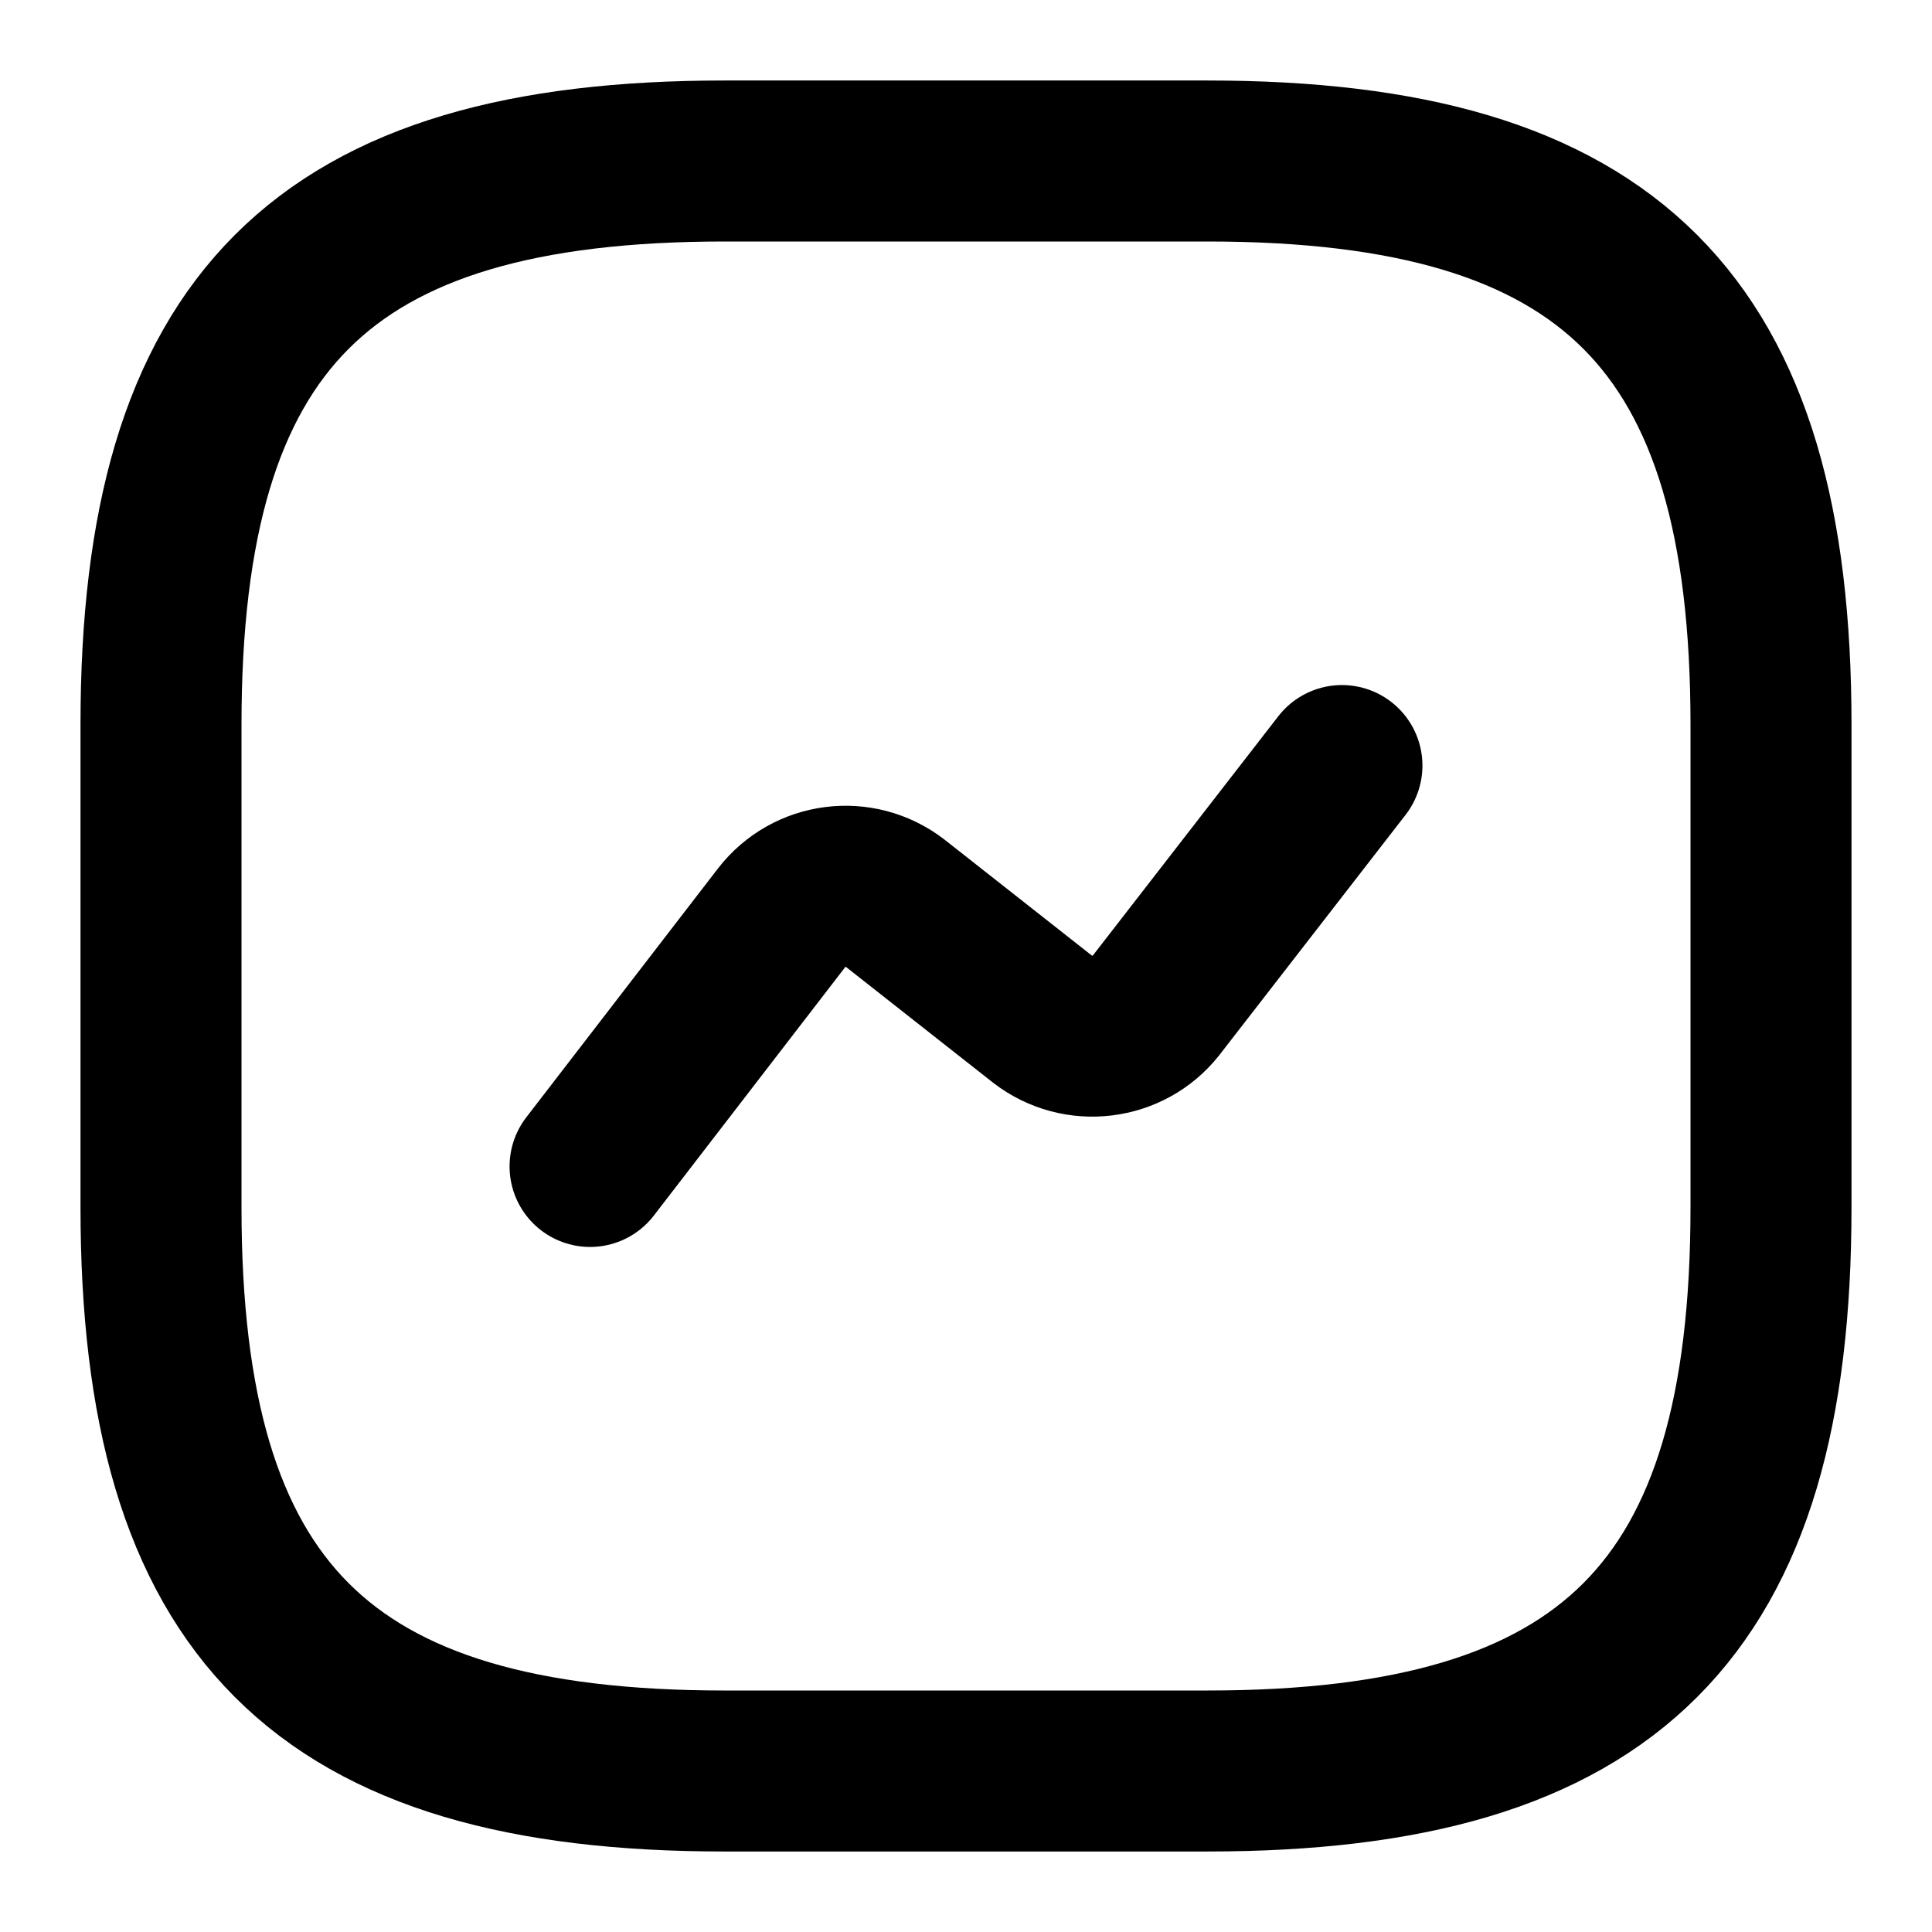
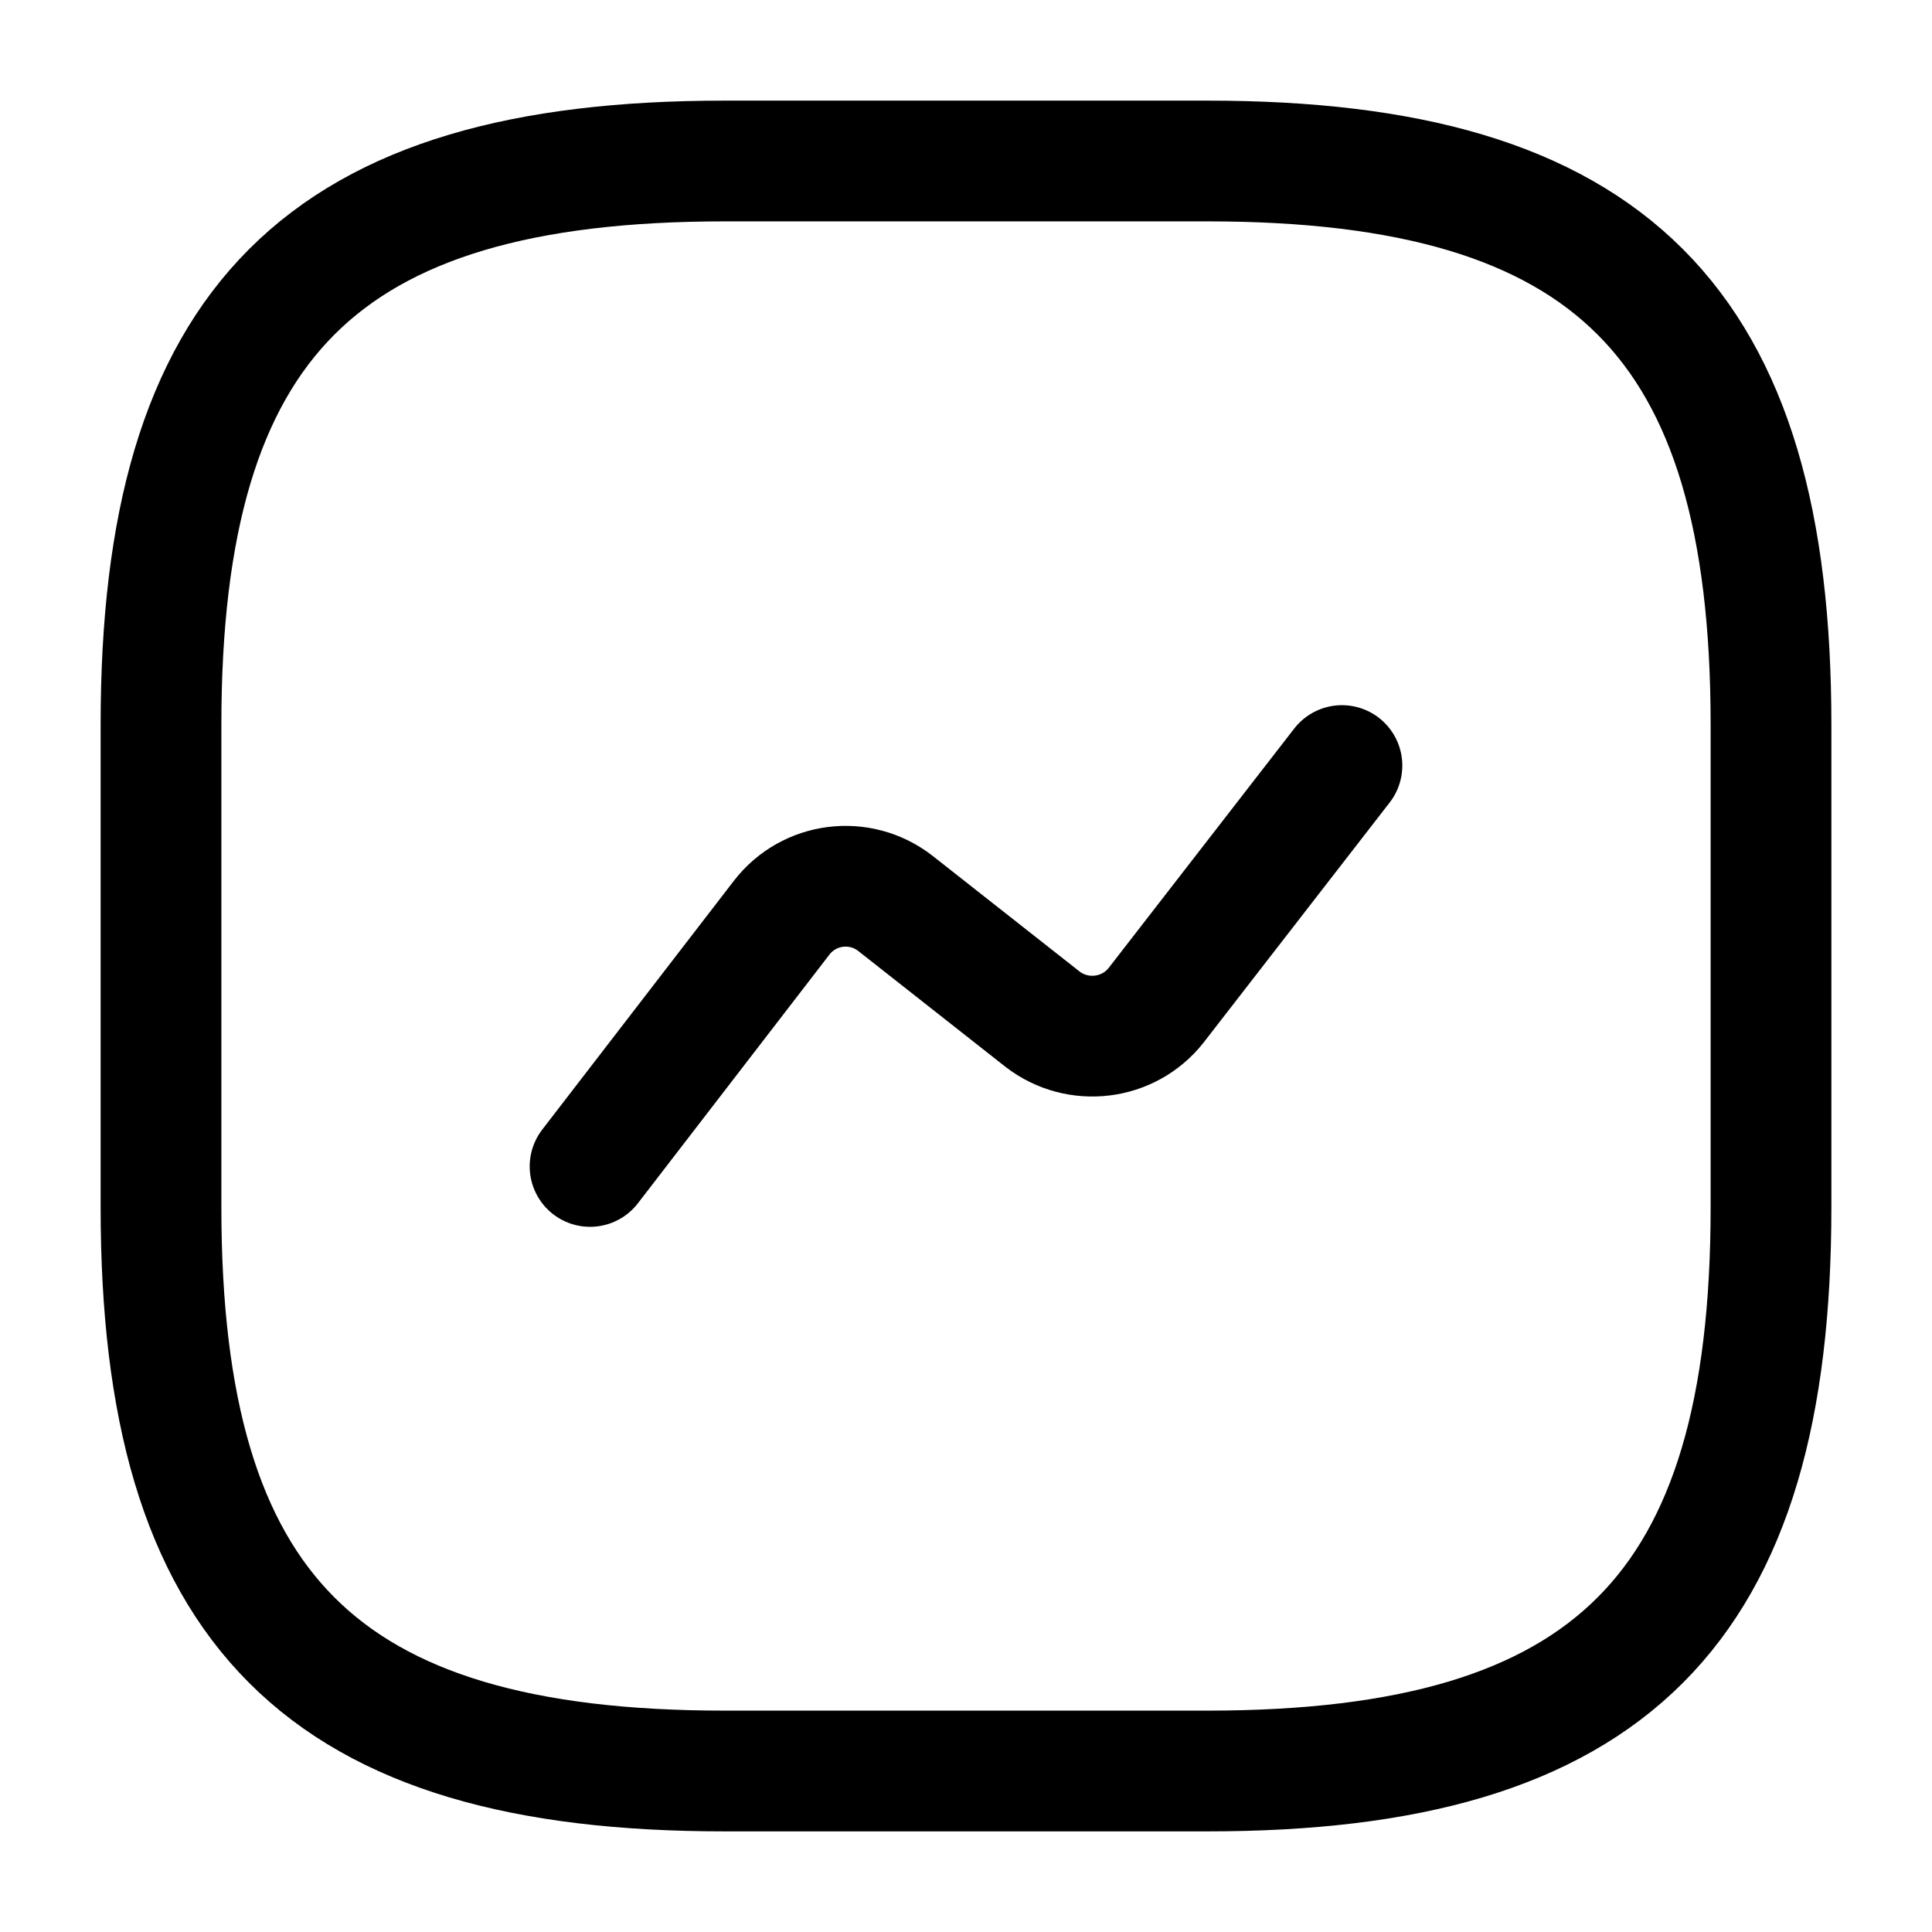
<svg xmlns="http://www.w3.org/2000/svg" width="24" height="24" viewBox="0 0 24 24" fill="none">
-   <path d="M9 22H15C20 22 22 20 22 15V9C22 4 20 2 15 2H9C4 2 2 4 2 9V15C2 20 4 22 9 22Z" stroke="black" stroke-width="2" stroke-linecap="round" stroke-linejoin="round" />
-   <path d="M7.33 14.49L9.71 11.4C10.05 10.96 10.68 10.88 11.12 11.22L12.95 12.66C13.39 13 14.02 12.92 14.36 12.49L16.67 9.51" stroke="black" stroke-width="2" stroke-linecap="round" stroke-linejoin="round" />
+   <path d="M9 22H15C20 22 22 20 22 15V9C22 4 20 2 15 2H9C4 2 2 4 2 9V15C2 20 4 22 9 22Z" stroke="black" stroke-width="1.5" stroke-linecap="round" stroke-linejoin="round" />
+   <path d="M7.33 14.49L9.71 11.4C10.05 10.96 10.68 10.88 11.12 11.22L12.95 12.66C13.39 13 14.02 12.92 14.36 12.49L16.67 9.51" stroke="black" stroke-width="1.5" stroke-linecap="round" stroke-linejoin="round" />
</svg>
